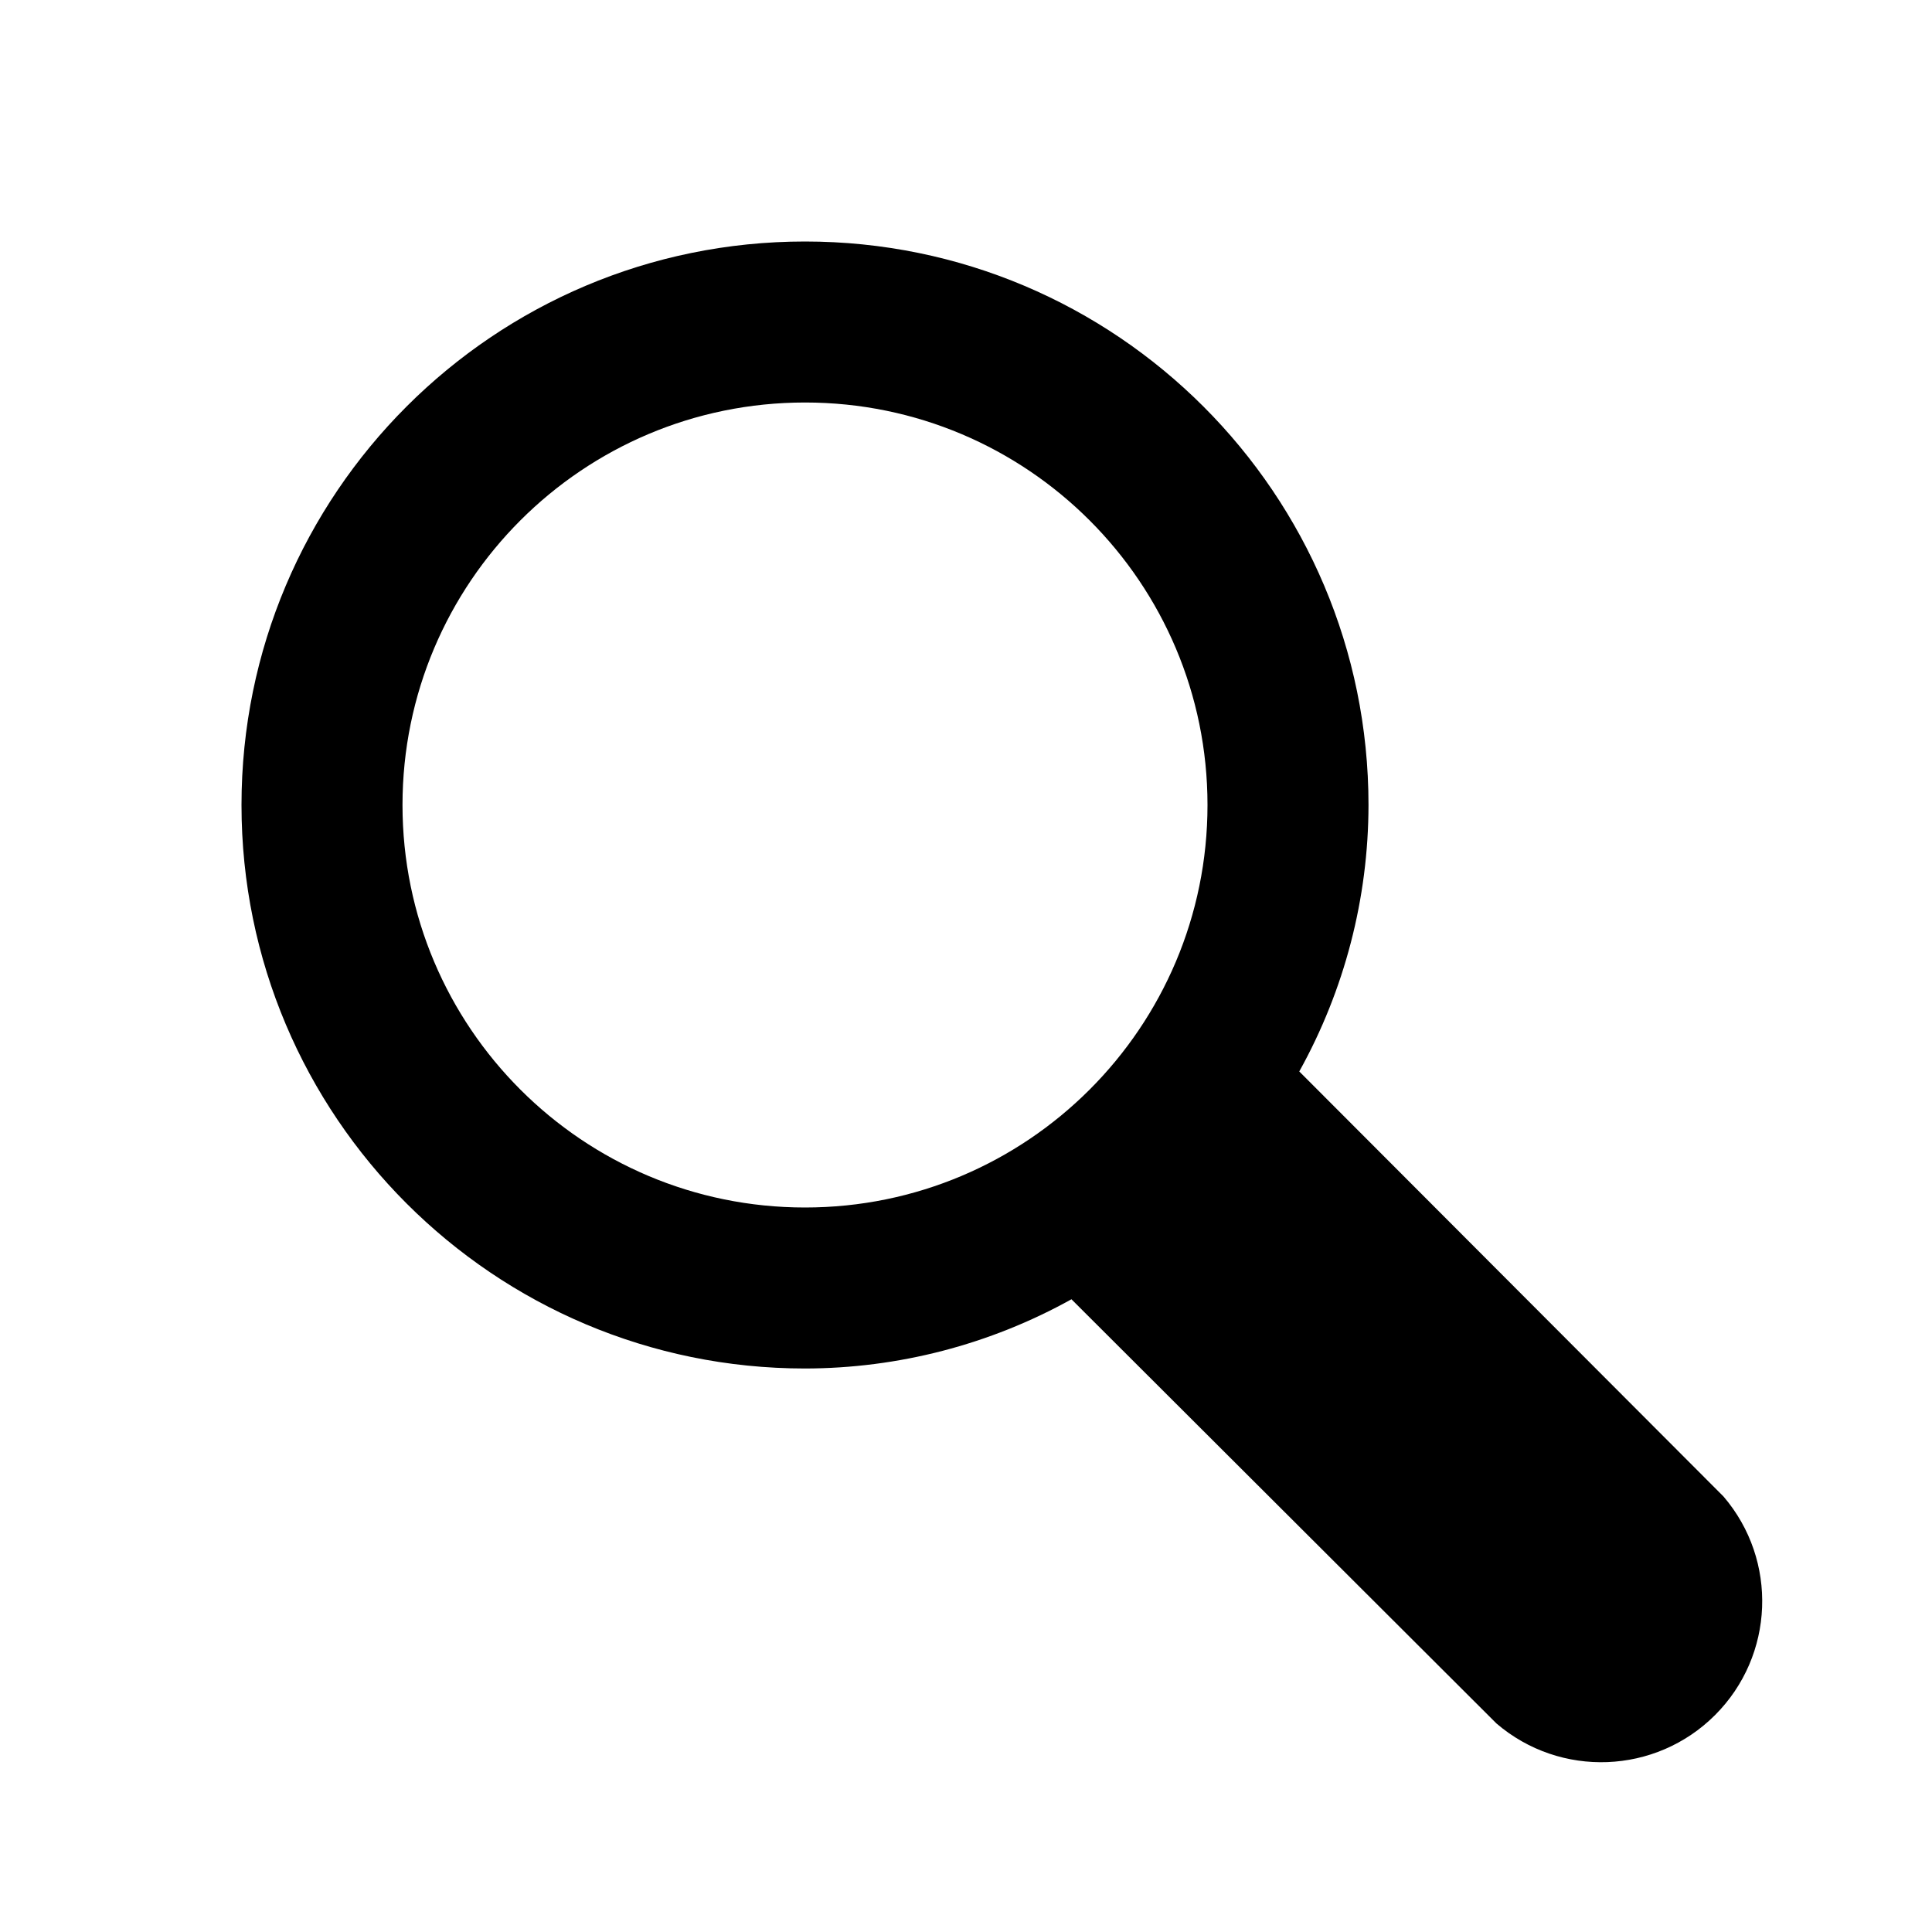
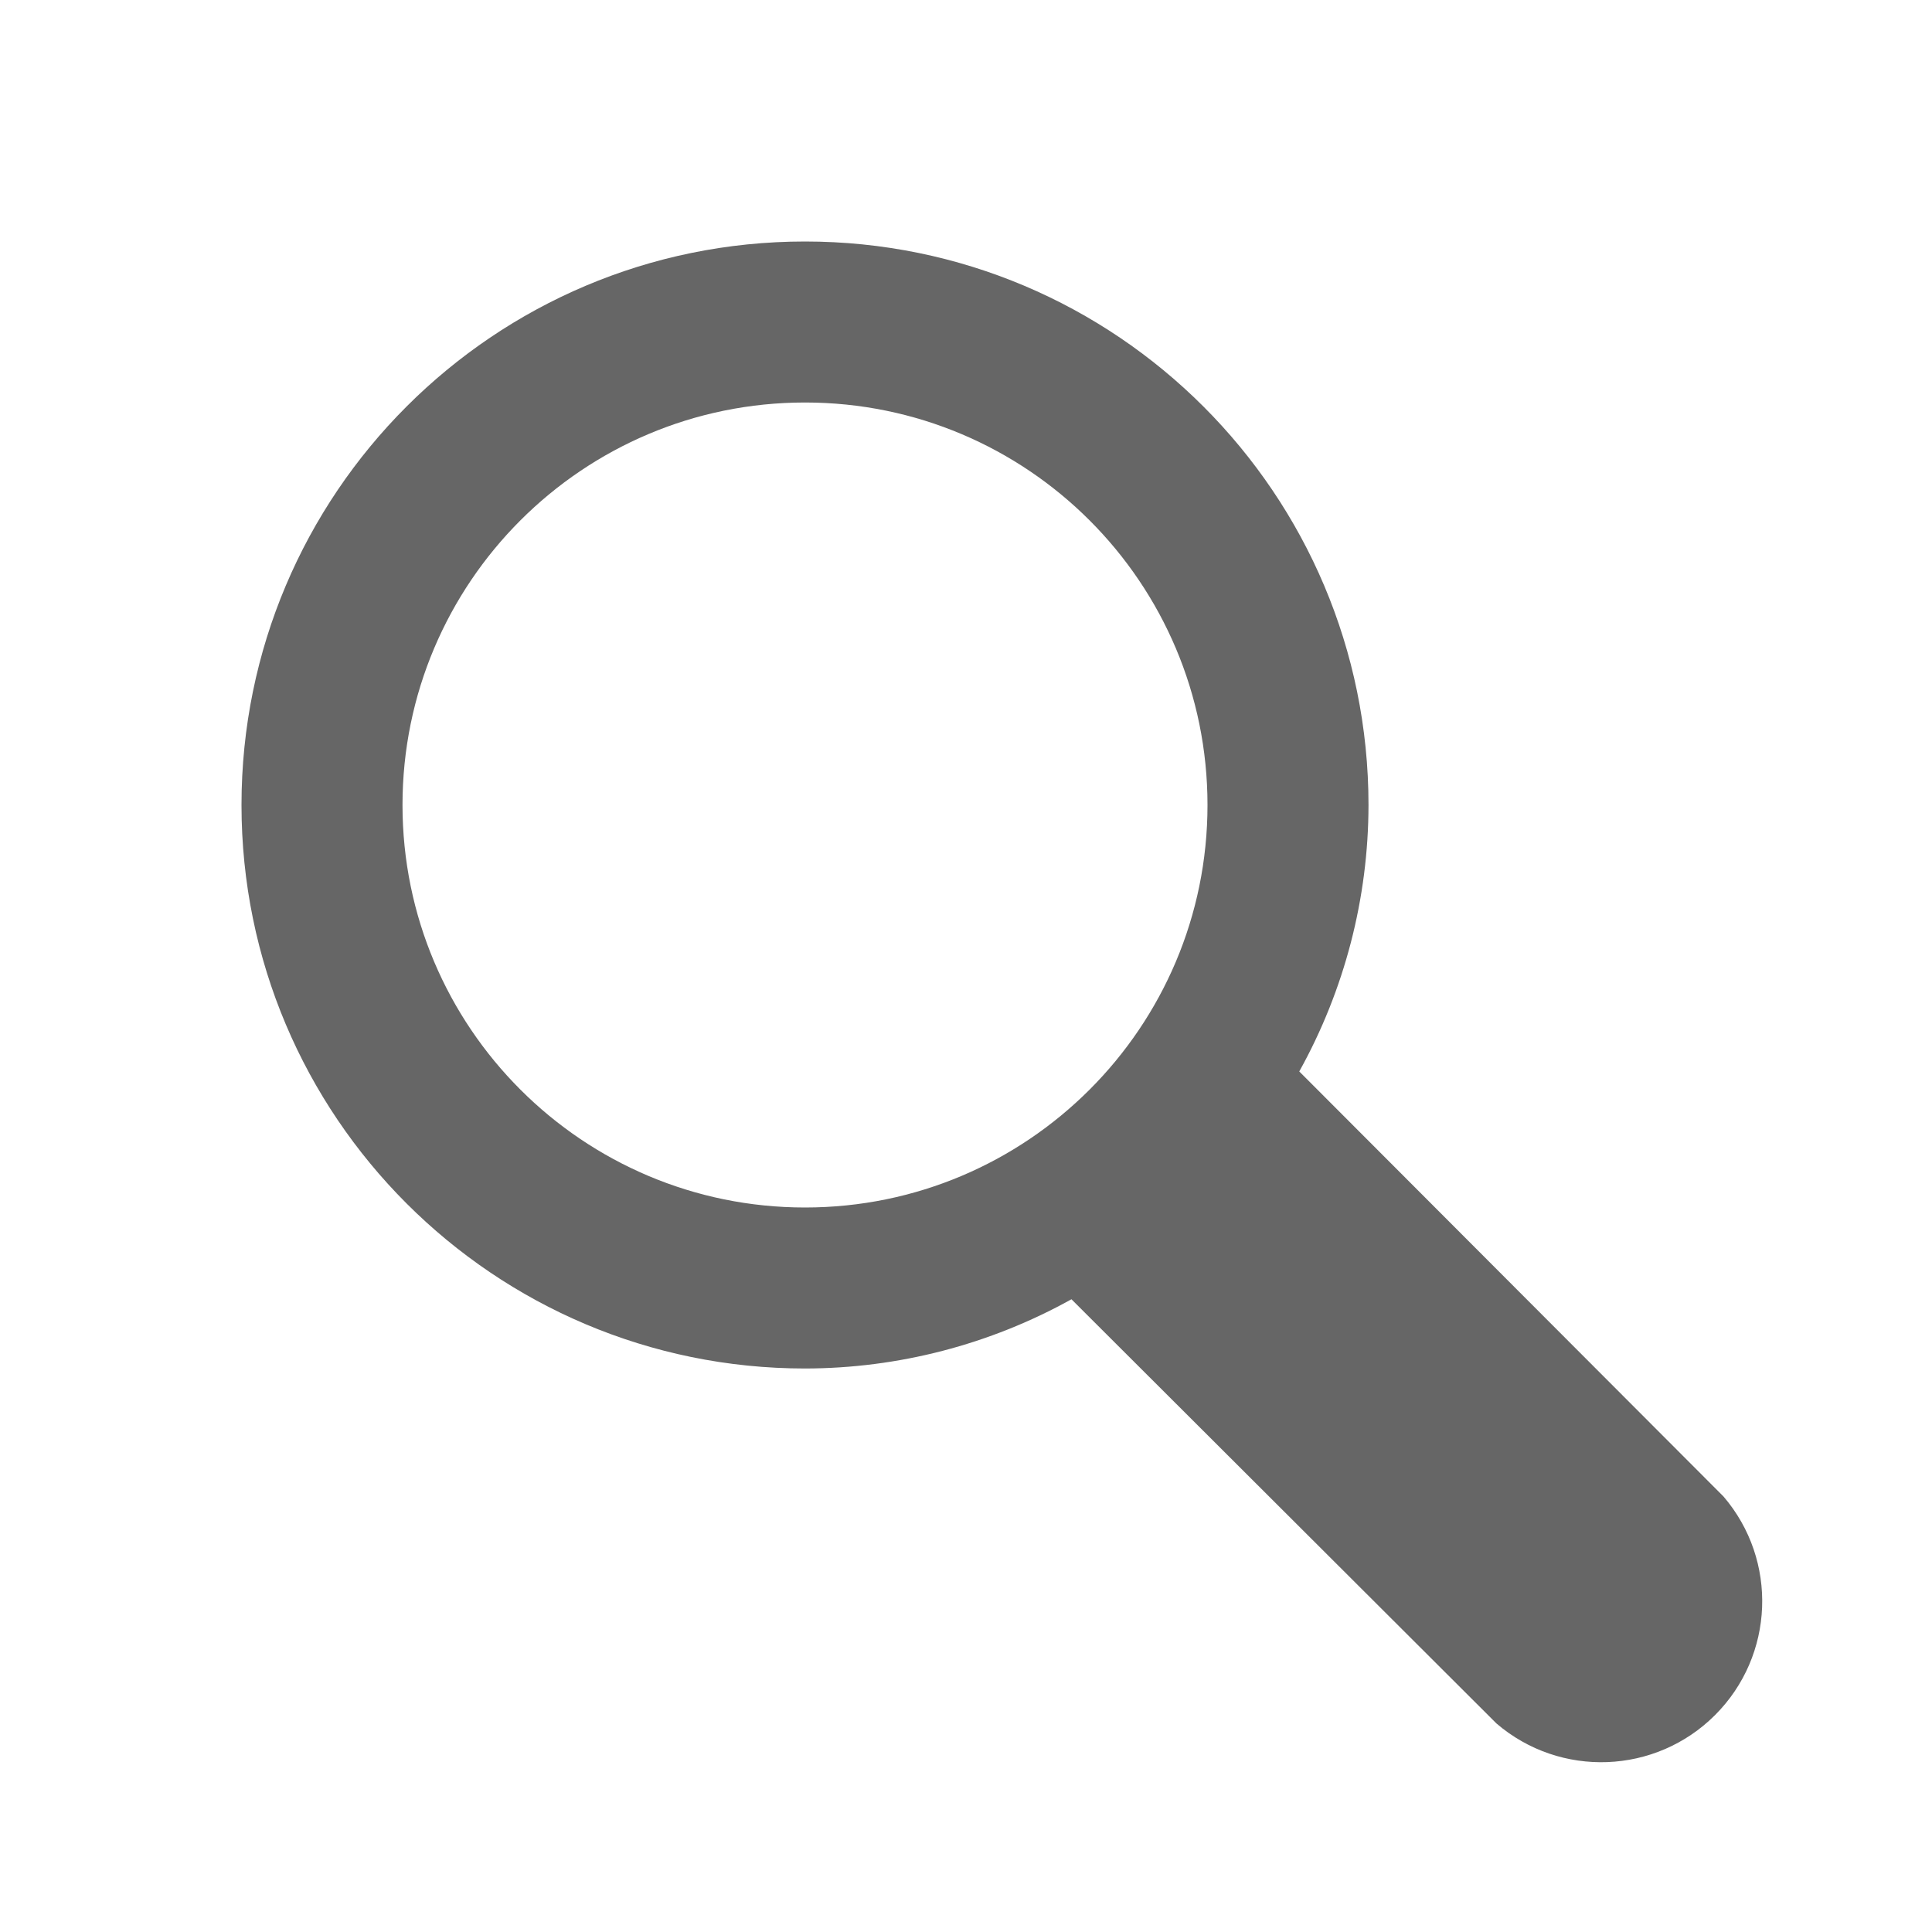
- <svg xmlns="http://www.w3.org/2000/svg" viewBox="0 0 24 24" data-supported-dps="24x24" fill="currentColor">
+ <svg xmlns="http://www.w3.org/2000/svg" viewBox="0 0 24 24" data-supported-dps="24x24" fill="rgba(0,0,0,0.6)">
  <path d="M21.41 18.59l-5.27-5.28A6.83 6.83 0 0017 10a7 7 0 10-7 7 6.83 6.83 0 003.31-.86l5.28 5.27a2 2 0 002.82-2.82zM5 10a5 5 0 115 5 5 5 0 01-5-5z" />
</svg>
